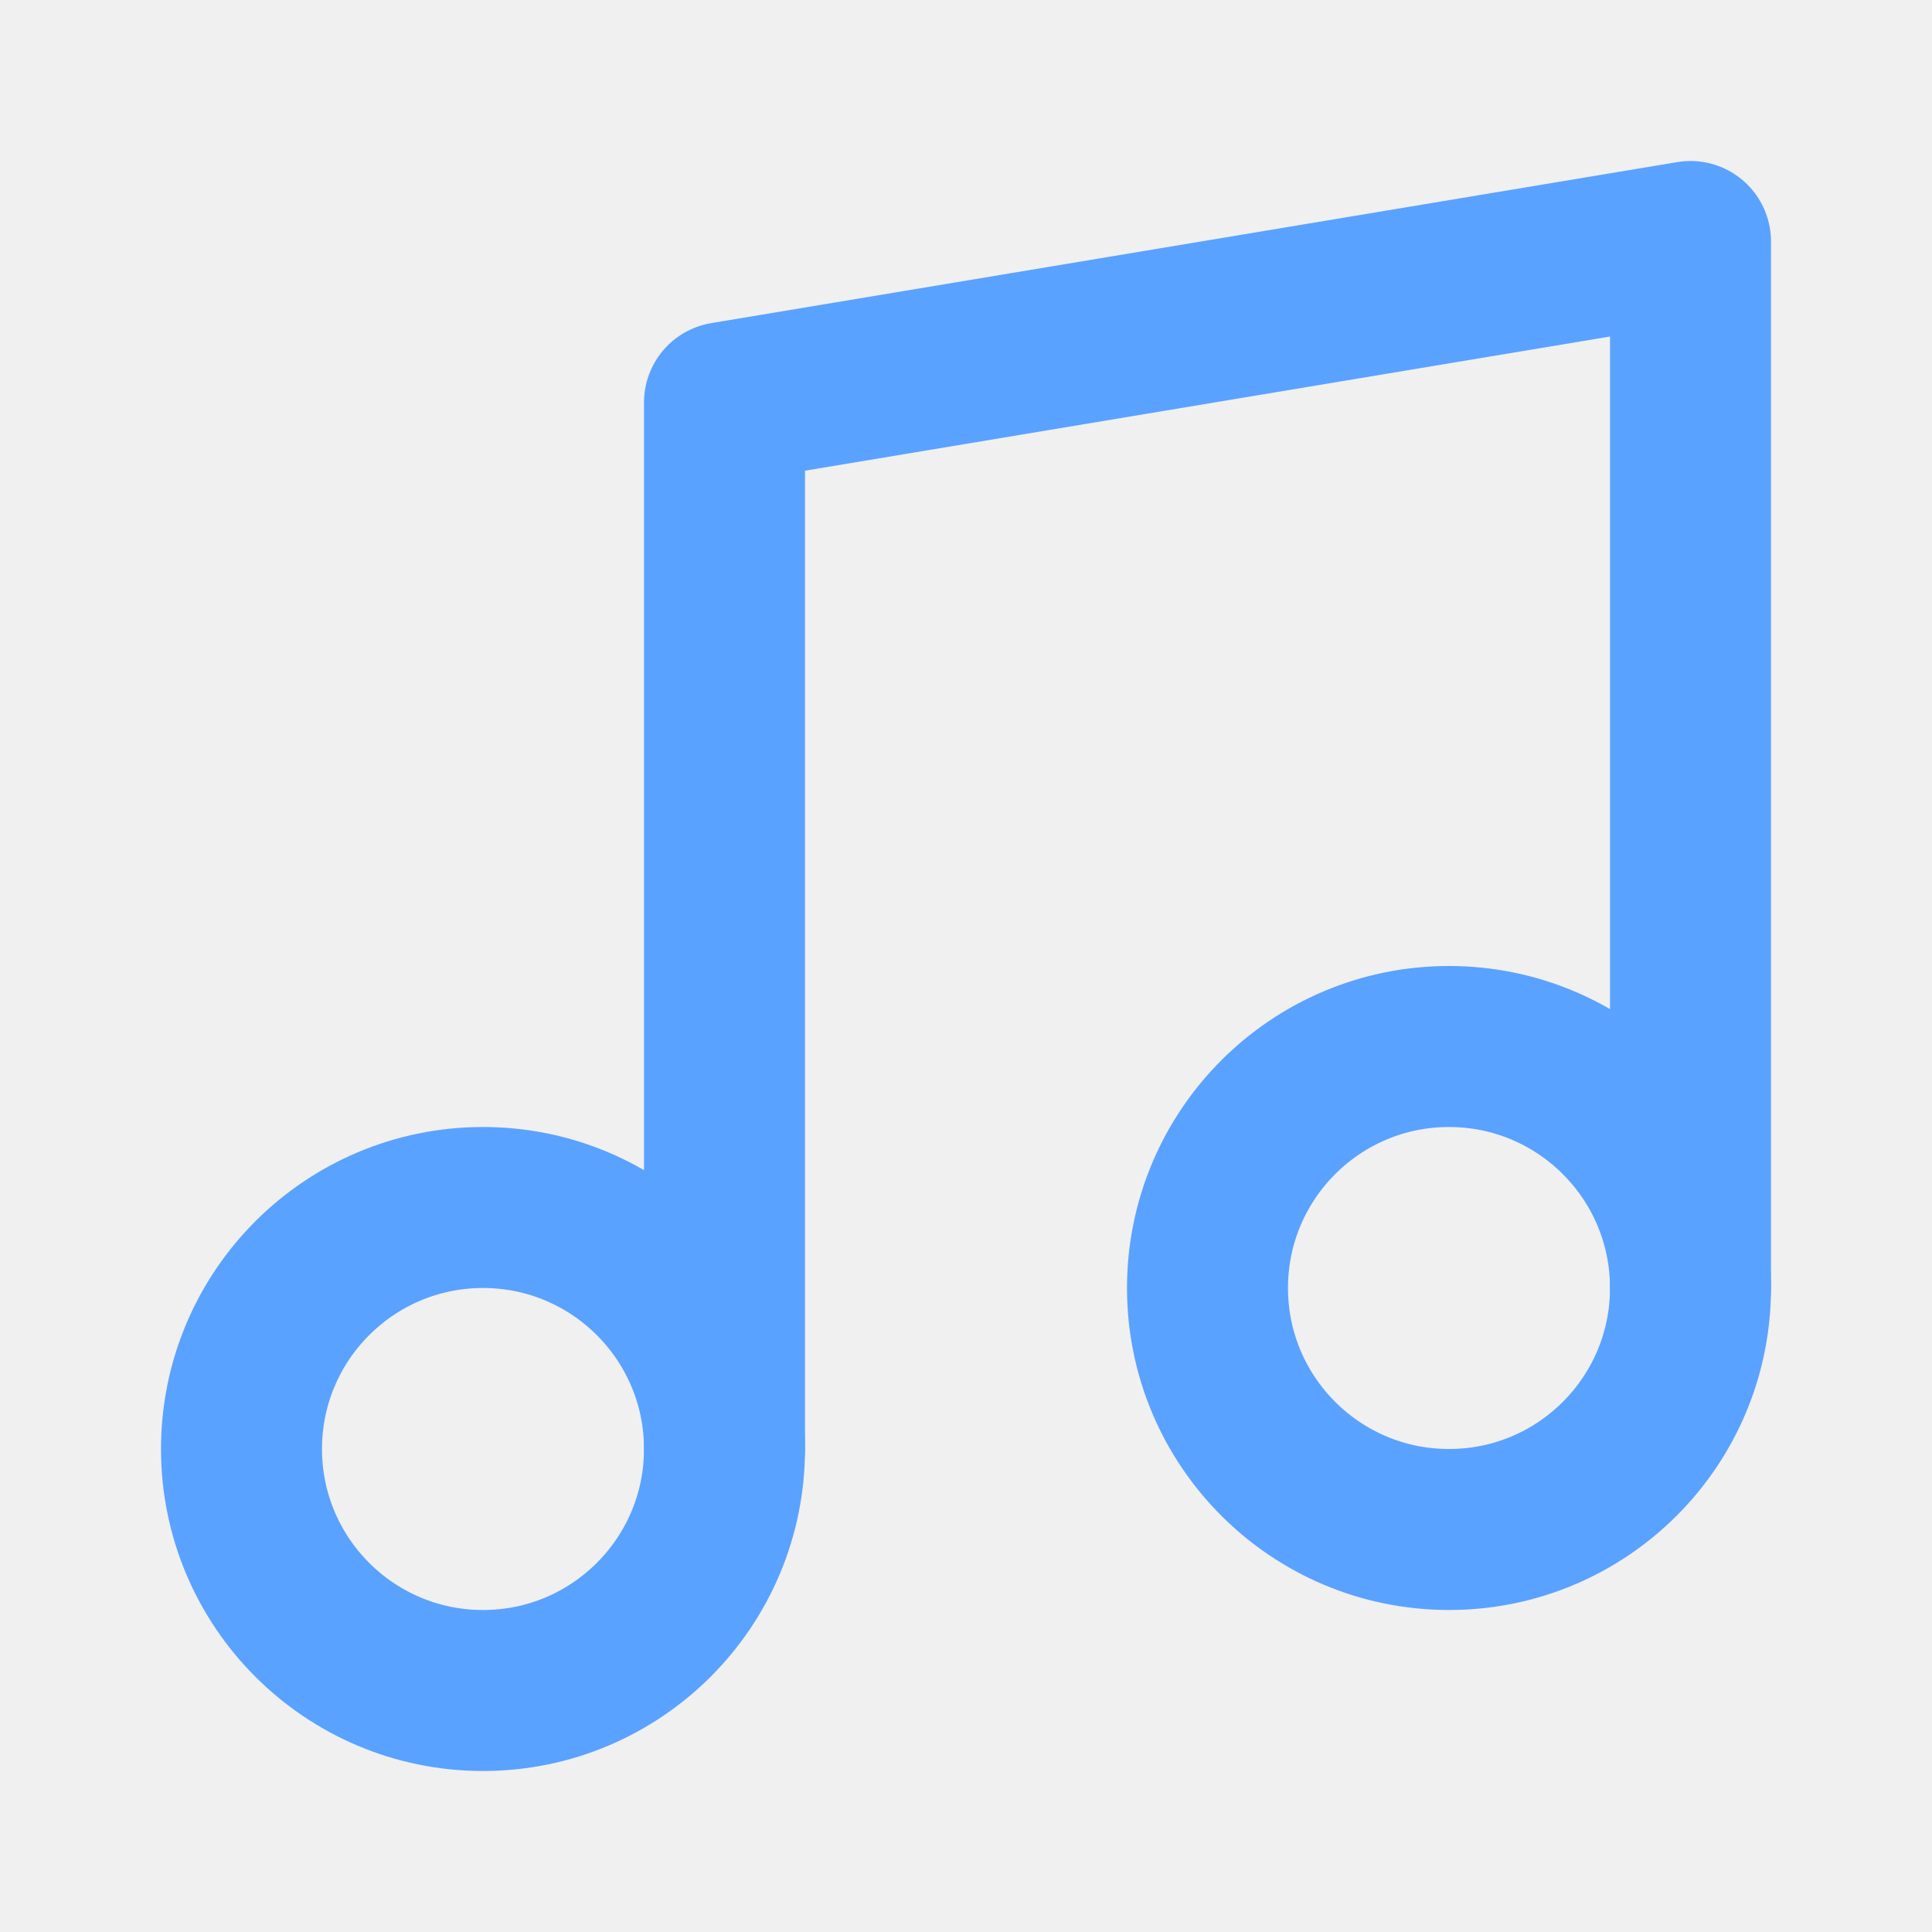
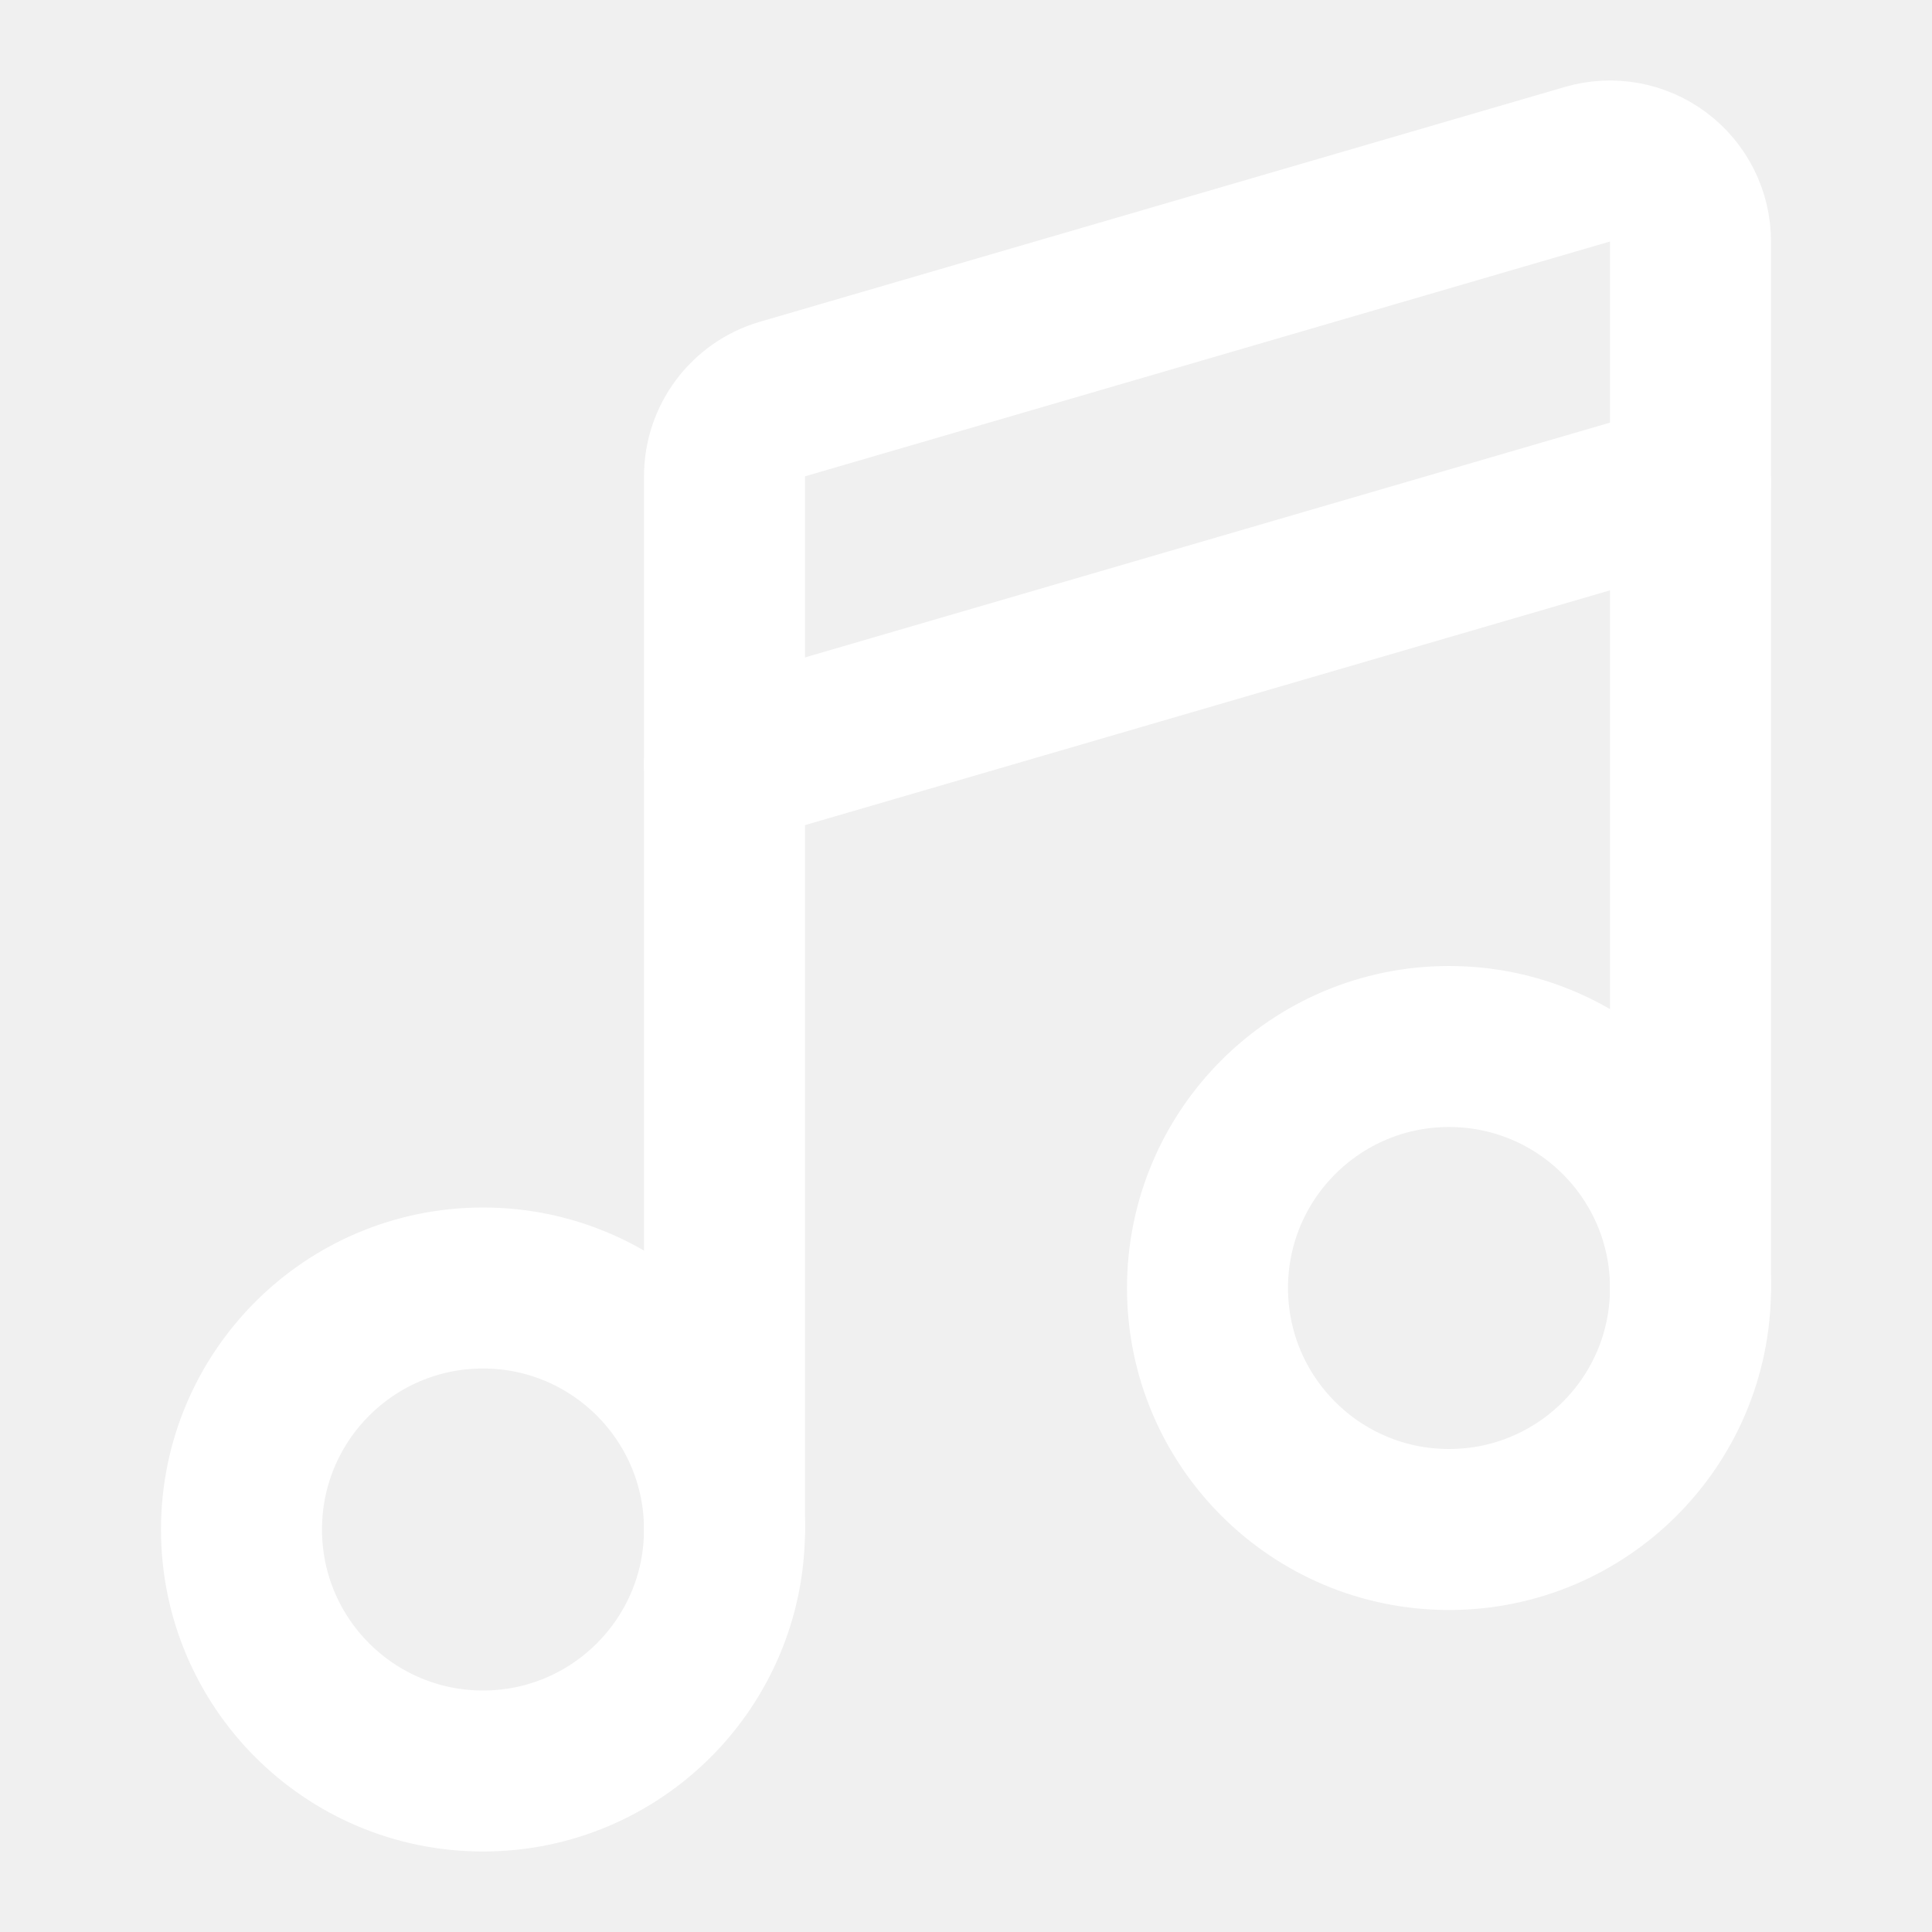
- <svg xmlns="http://www.w3.org/2000/svg" width="24" height="24" viewBox="0 0 24 24" fill="none" stroke="#5aa2ff" stroke-width="2" stroke-linecap="round" stroke-linejoin="round">
-   <path d="M9 18V5l12-2v13" />
-   <circle cx="6" cy="18" r="3" />
+ <svg xmlns="http://www.w3.org/2000/svg" width="24" height="24" viewBox="0 0 24 24" fill="none" stroke="#ffffff" stroke-width="2" stroke-linecap="round" stroke-linejoin="round" class="lucide lucide-sixteenth-notes preview-icon">
+   <path d="M21 16V3a1 1 0 0 0-1.28-.96l-10 2.917a1 1 0 0 0-.72.96V19" />
+   <path d="M21 6 9 9.5" />
  <circle cx="18" cy="16" r="3" />
+   <circle cx="6" cy="19" r="3" />
</svg>
